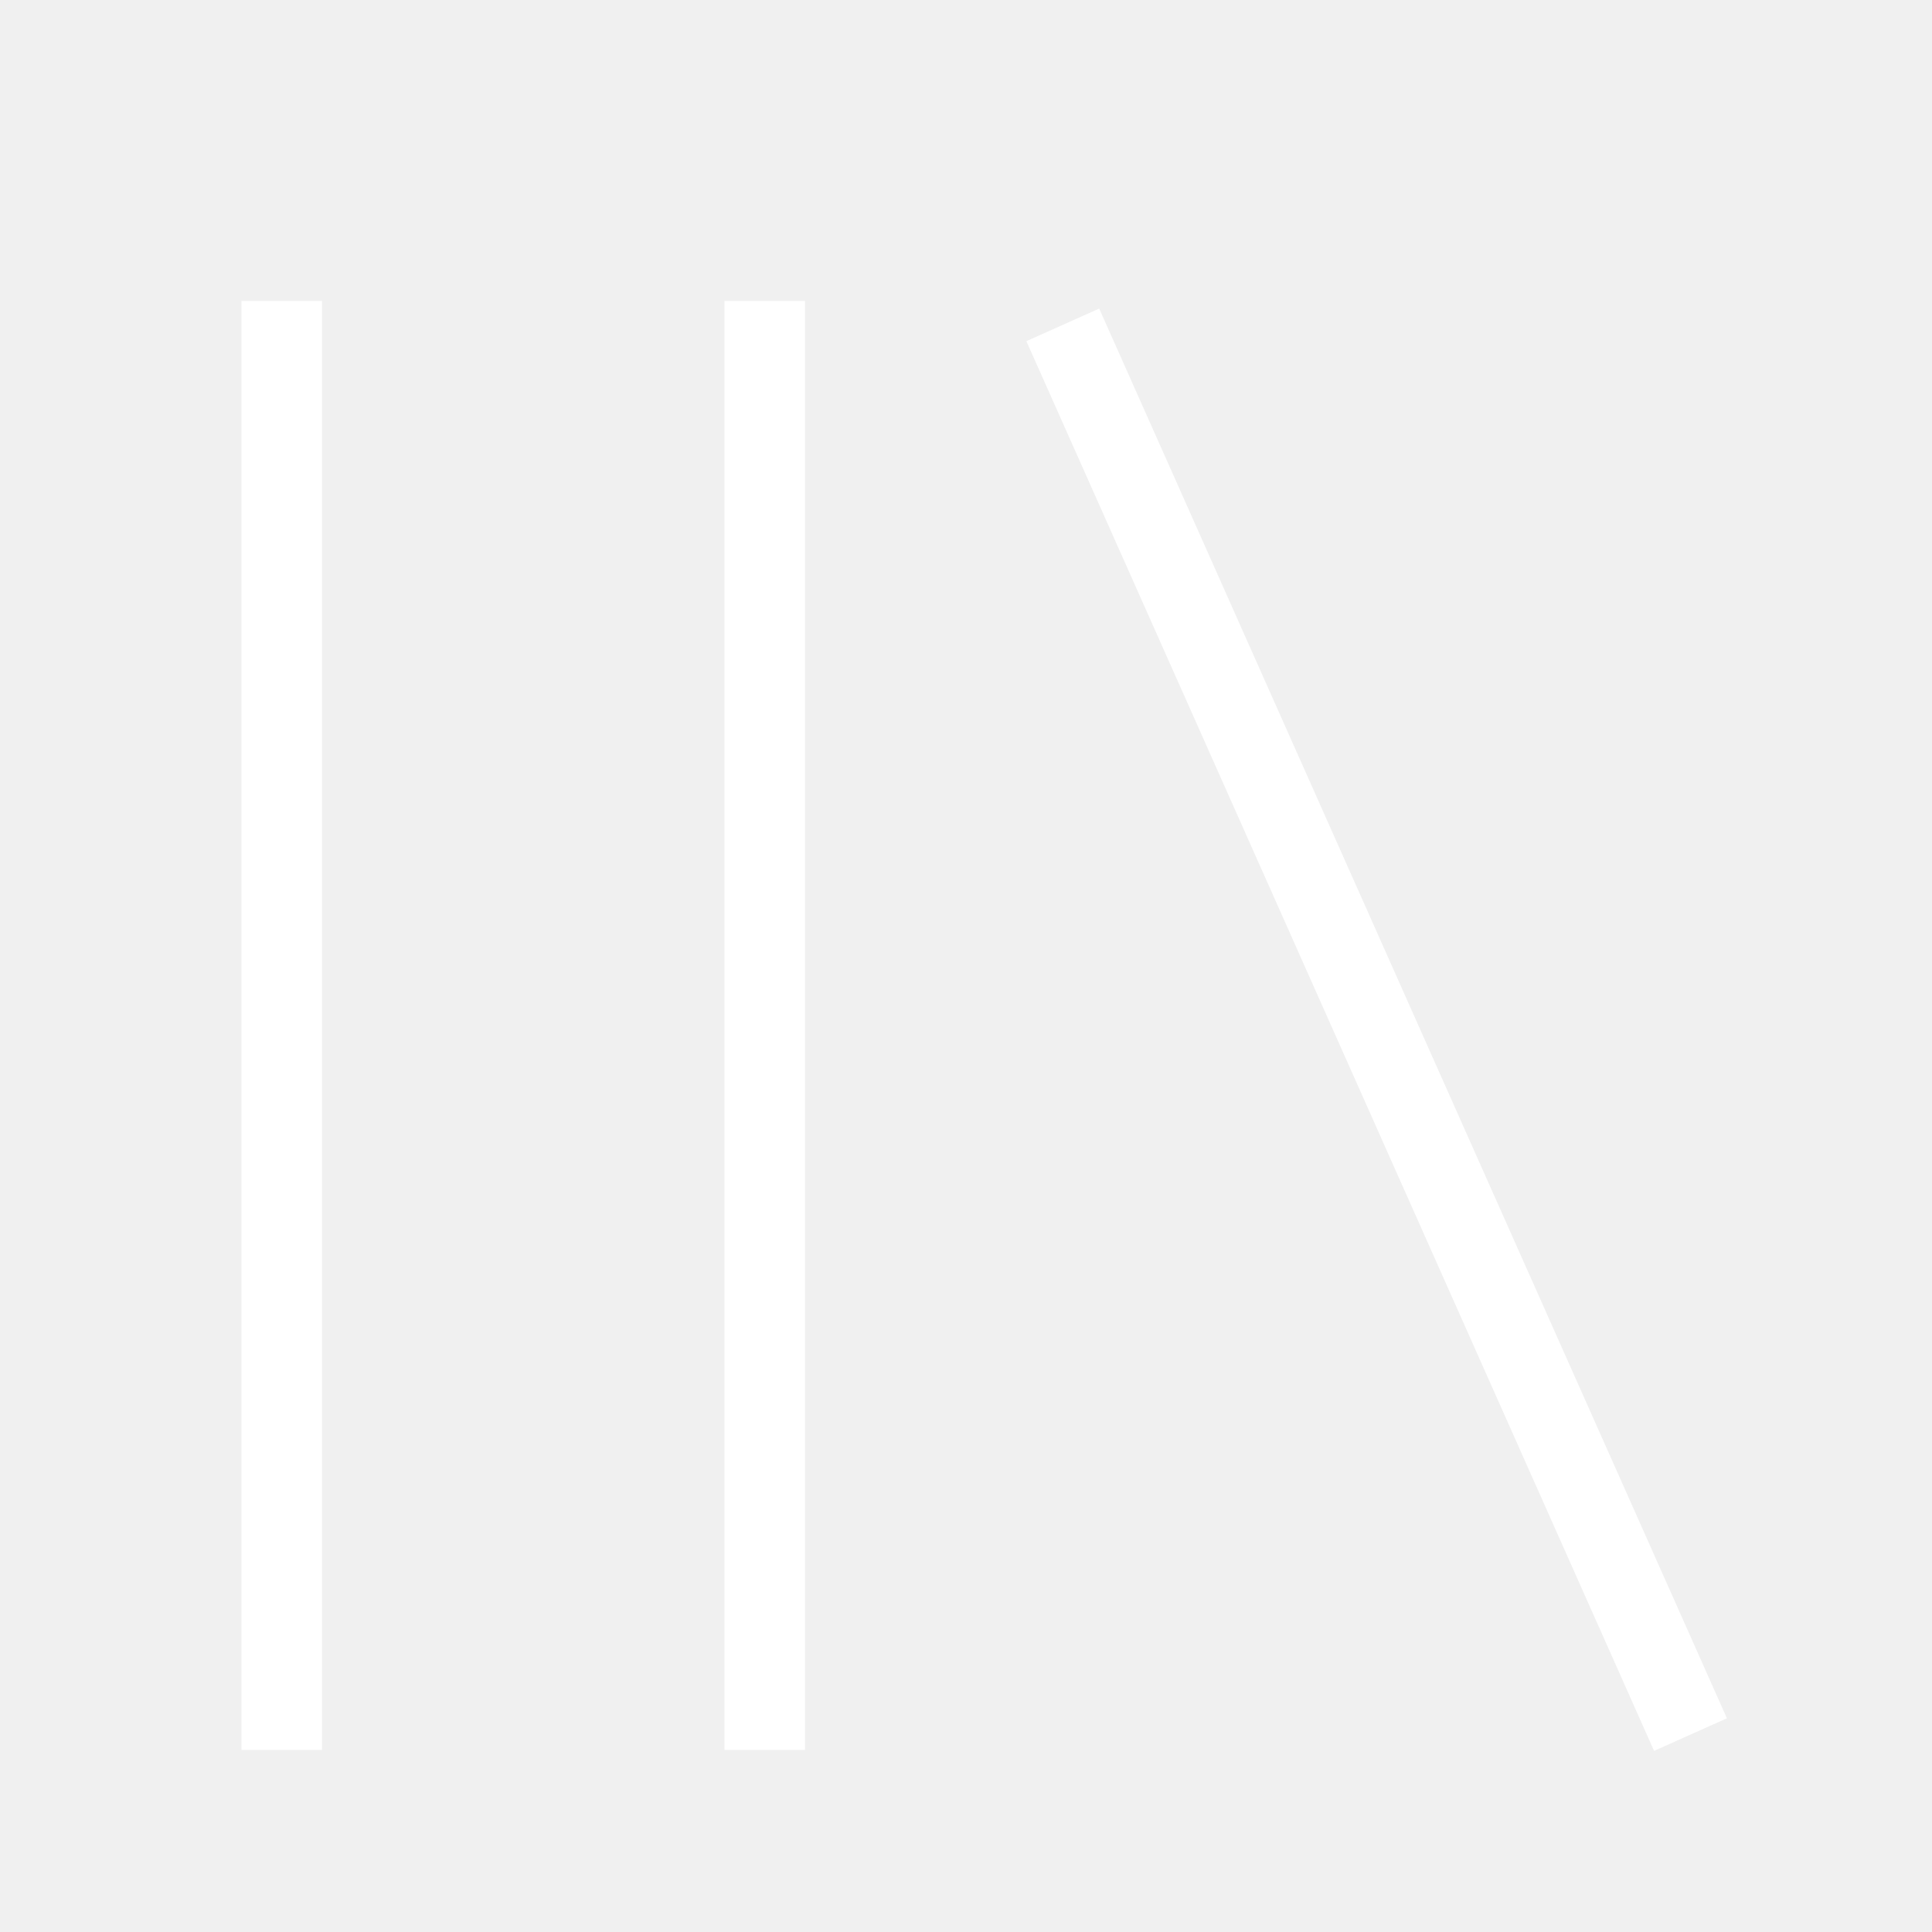
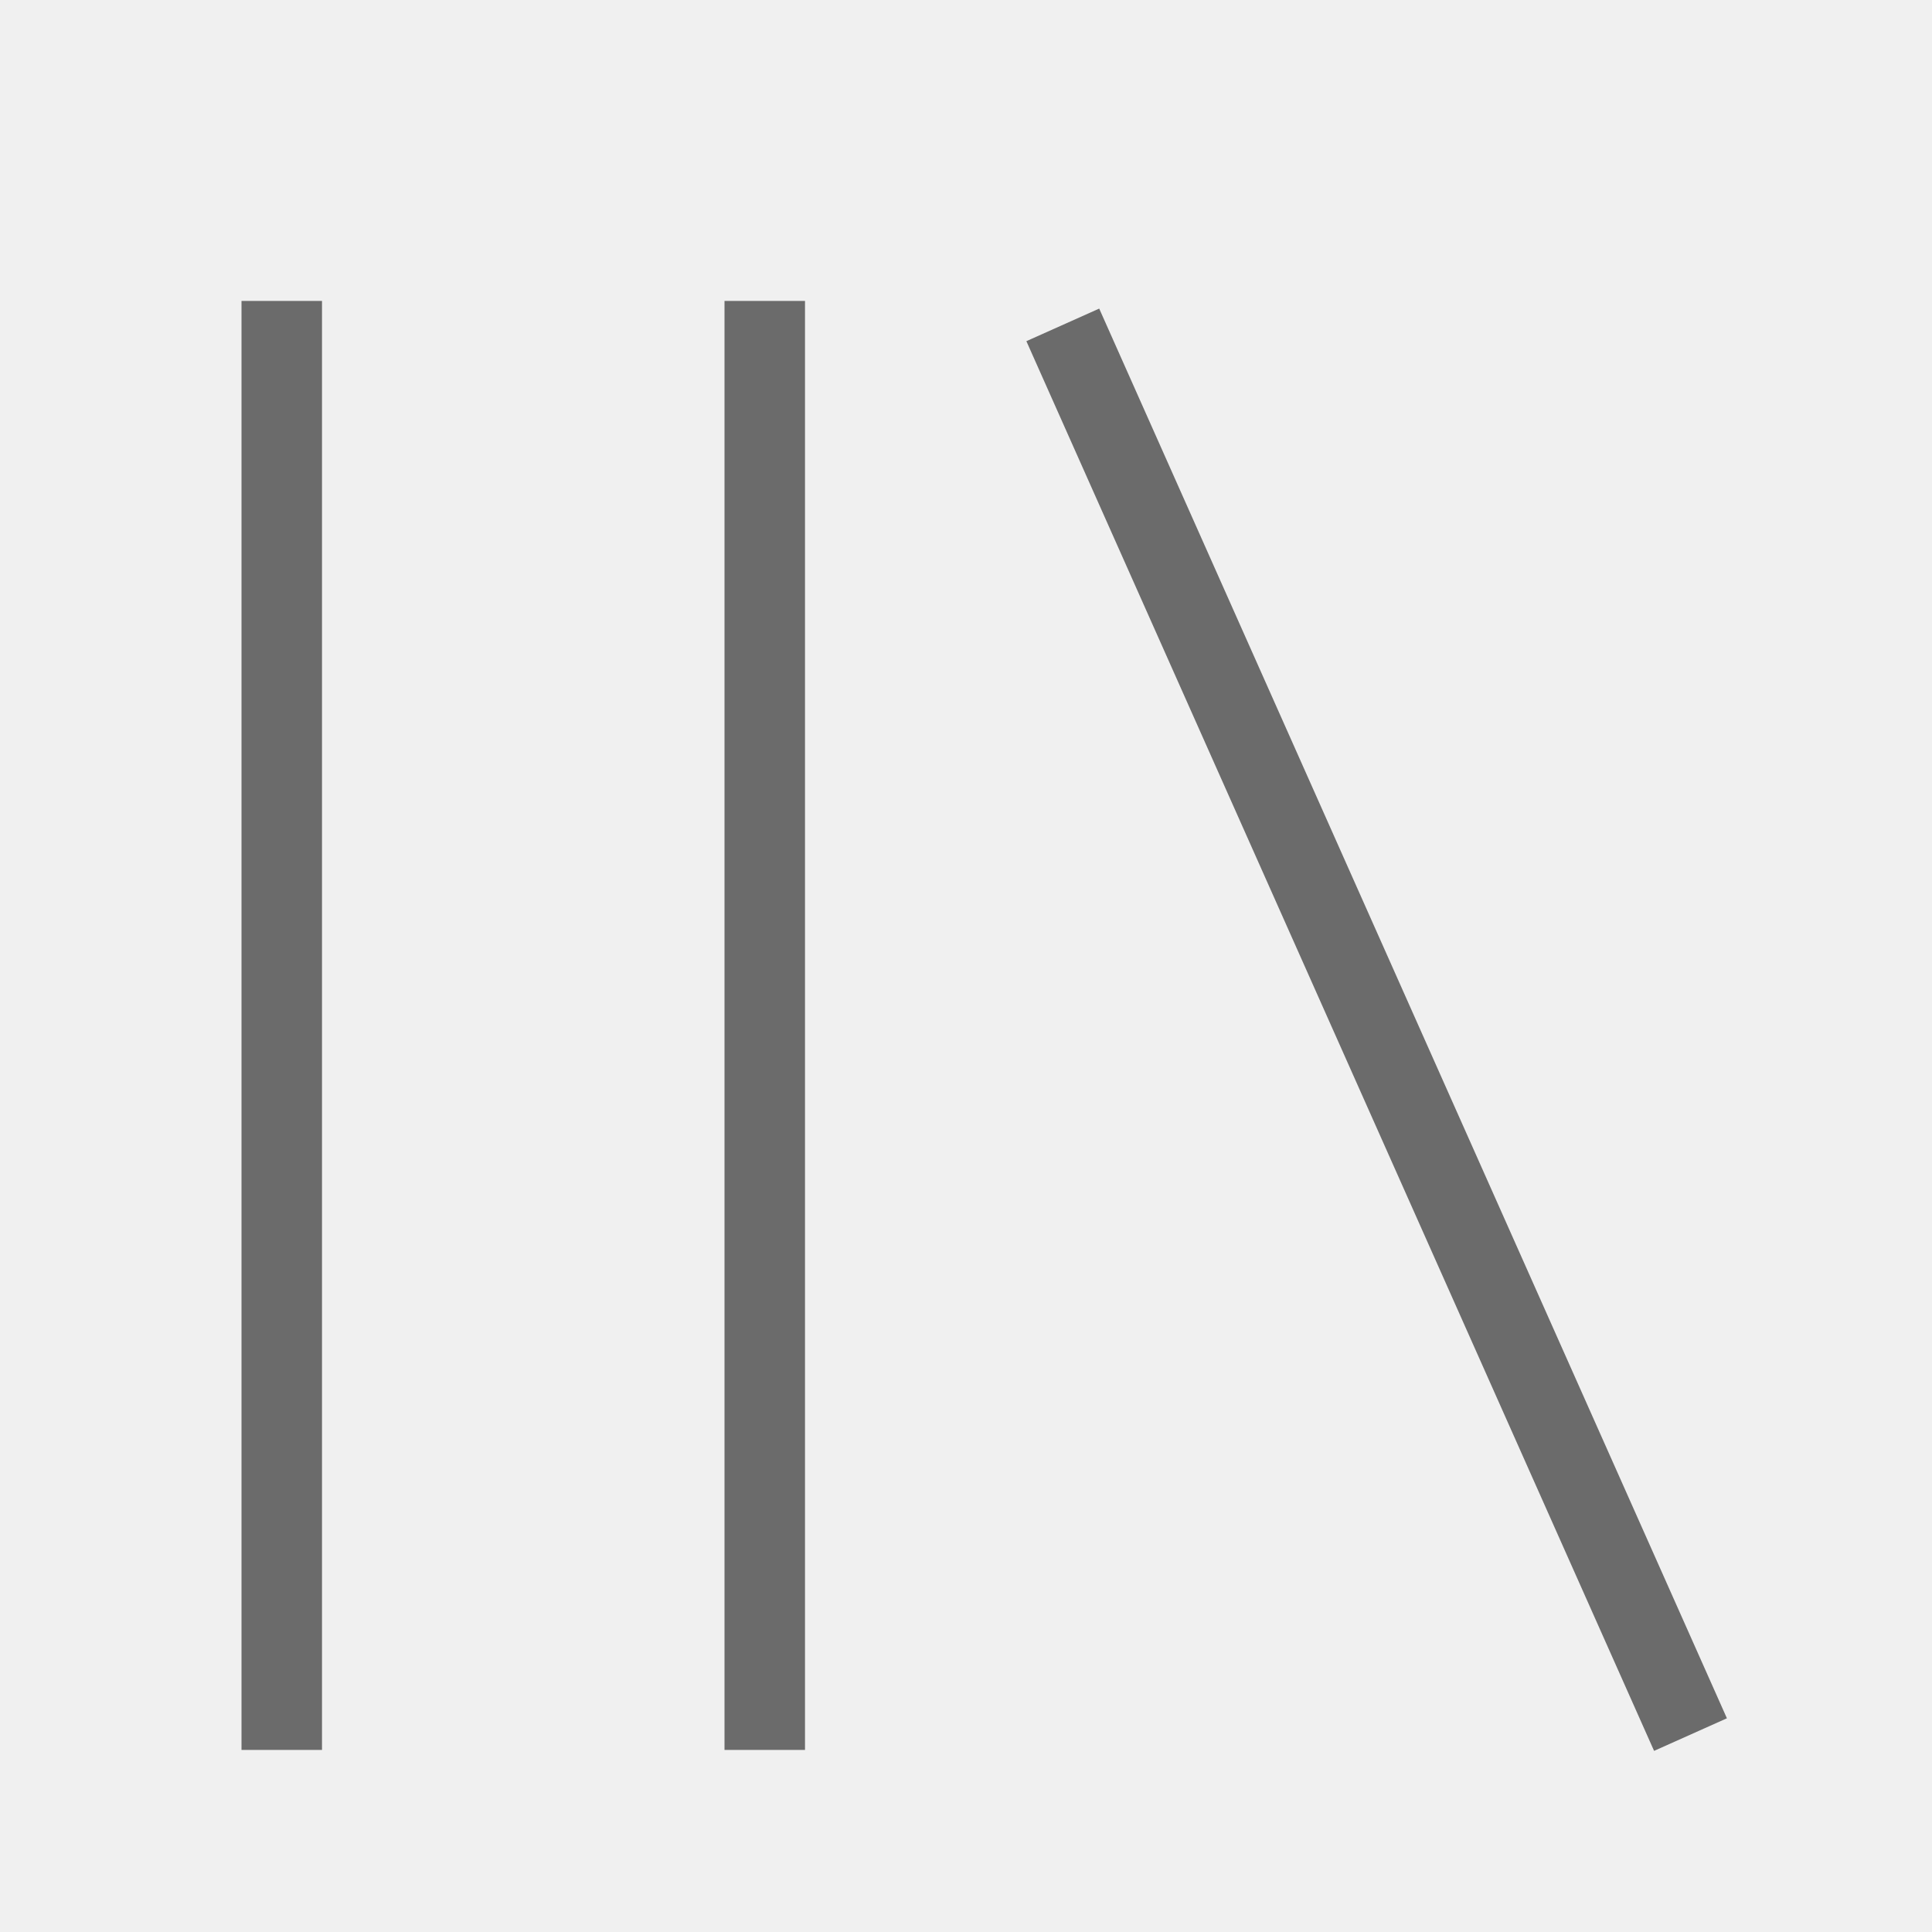
<svg xmlns="http://www.w3.org/2000/svg" viewBox="0 0 512 512">
-   <path d="M291.301 81.778l166.349 373.587-19.301 8.635-166.349-373.587zM64 463.746v-384h21.334v384h-21.334zM192 463.746v-384h21.334v384h-21.334z" fill="#ffffff" />
+   <path d="M291.301 81.778l166.349 373.587-19.301 8.635-166.349-373.587zM64 463.746v-384h21.334v384h-21.334zM192 463.746v-384h21.334v384h-21.334z" fill="rgba(107, 107, 107, 1)" />
</svg>
